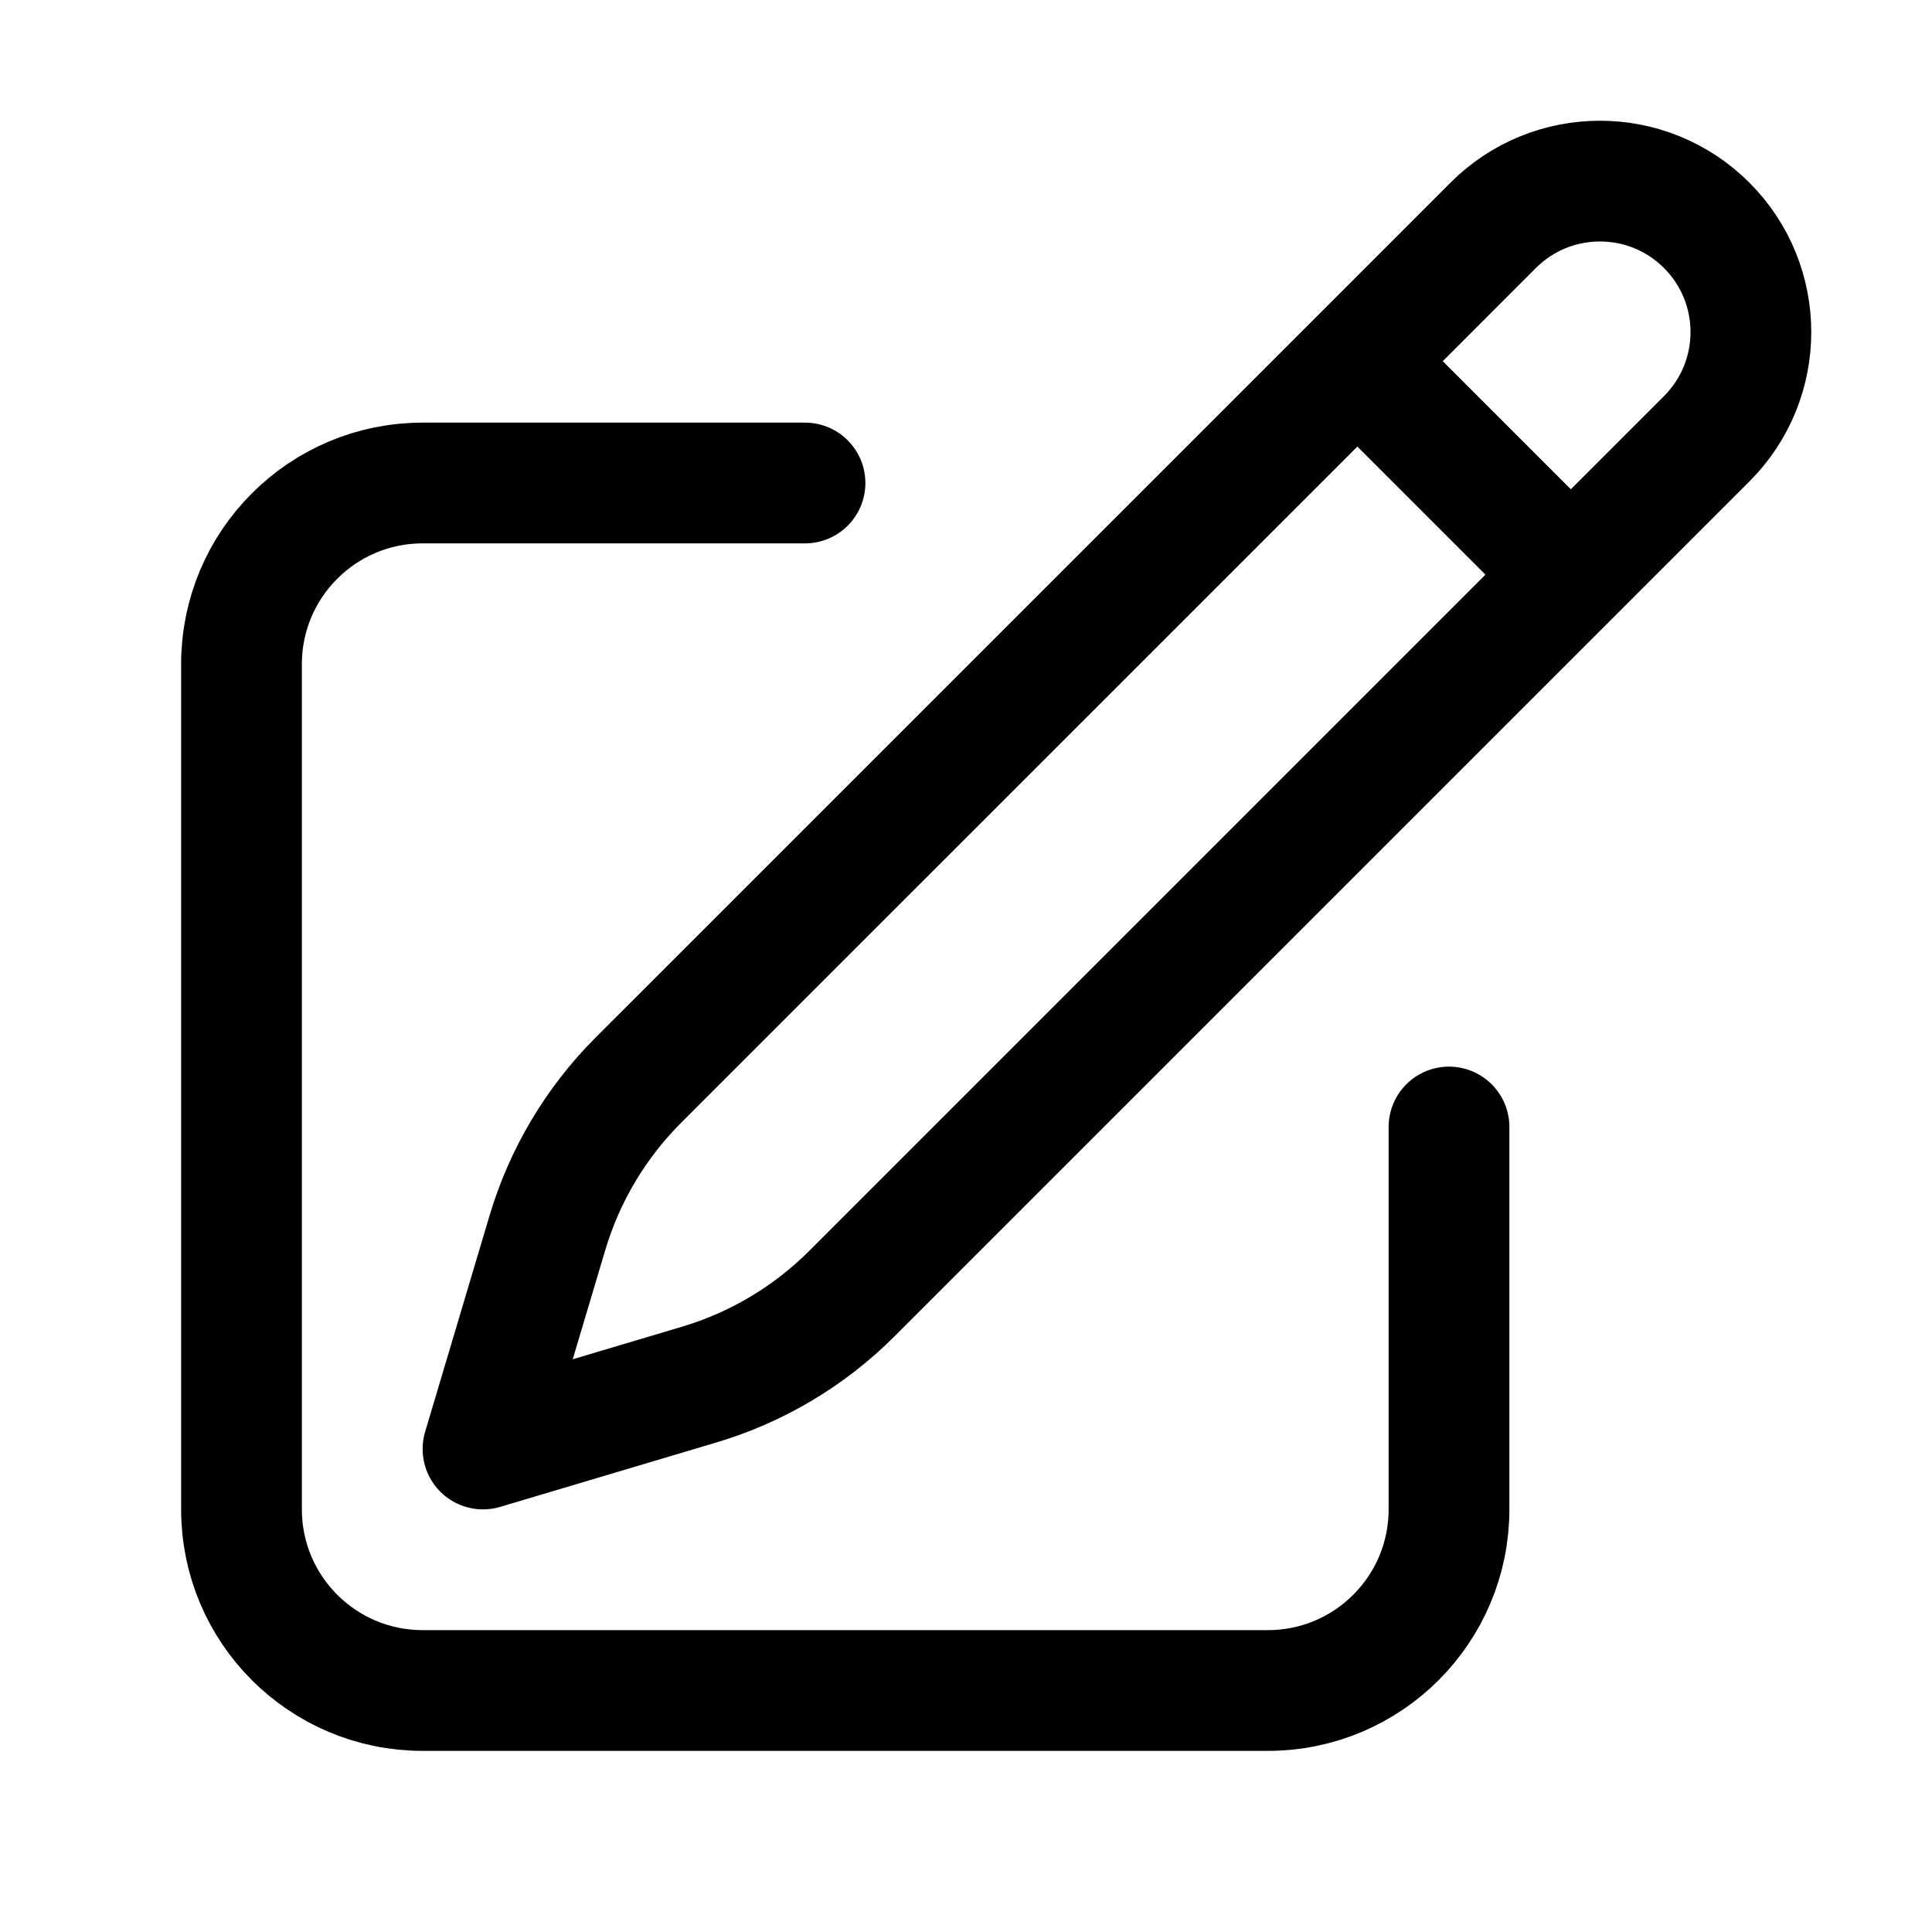
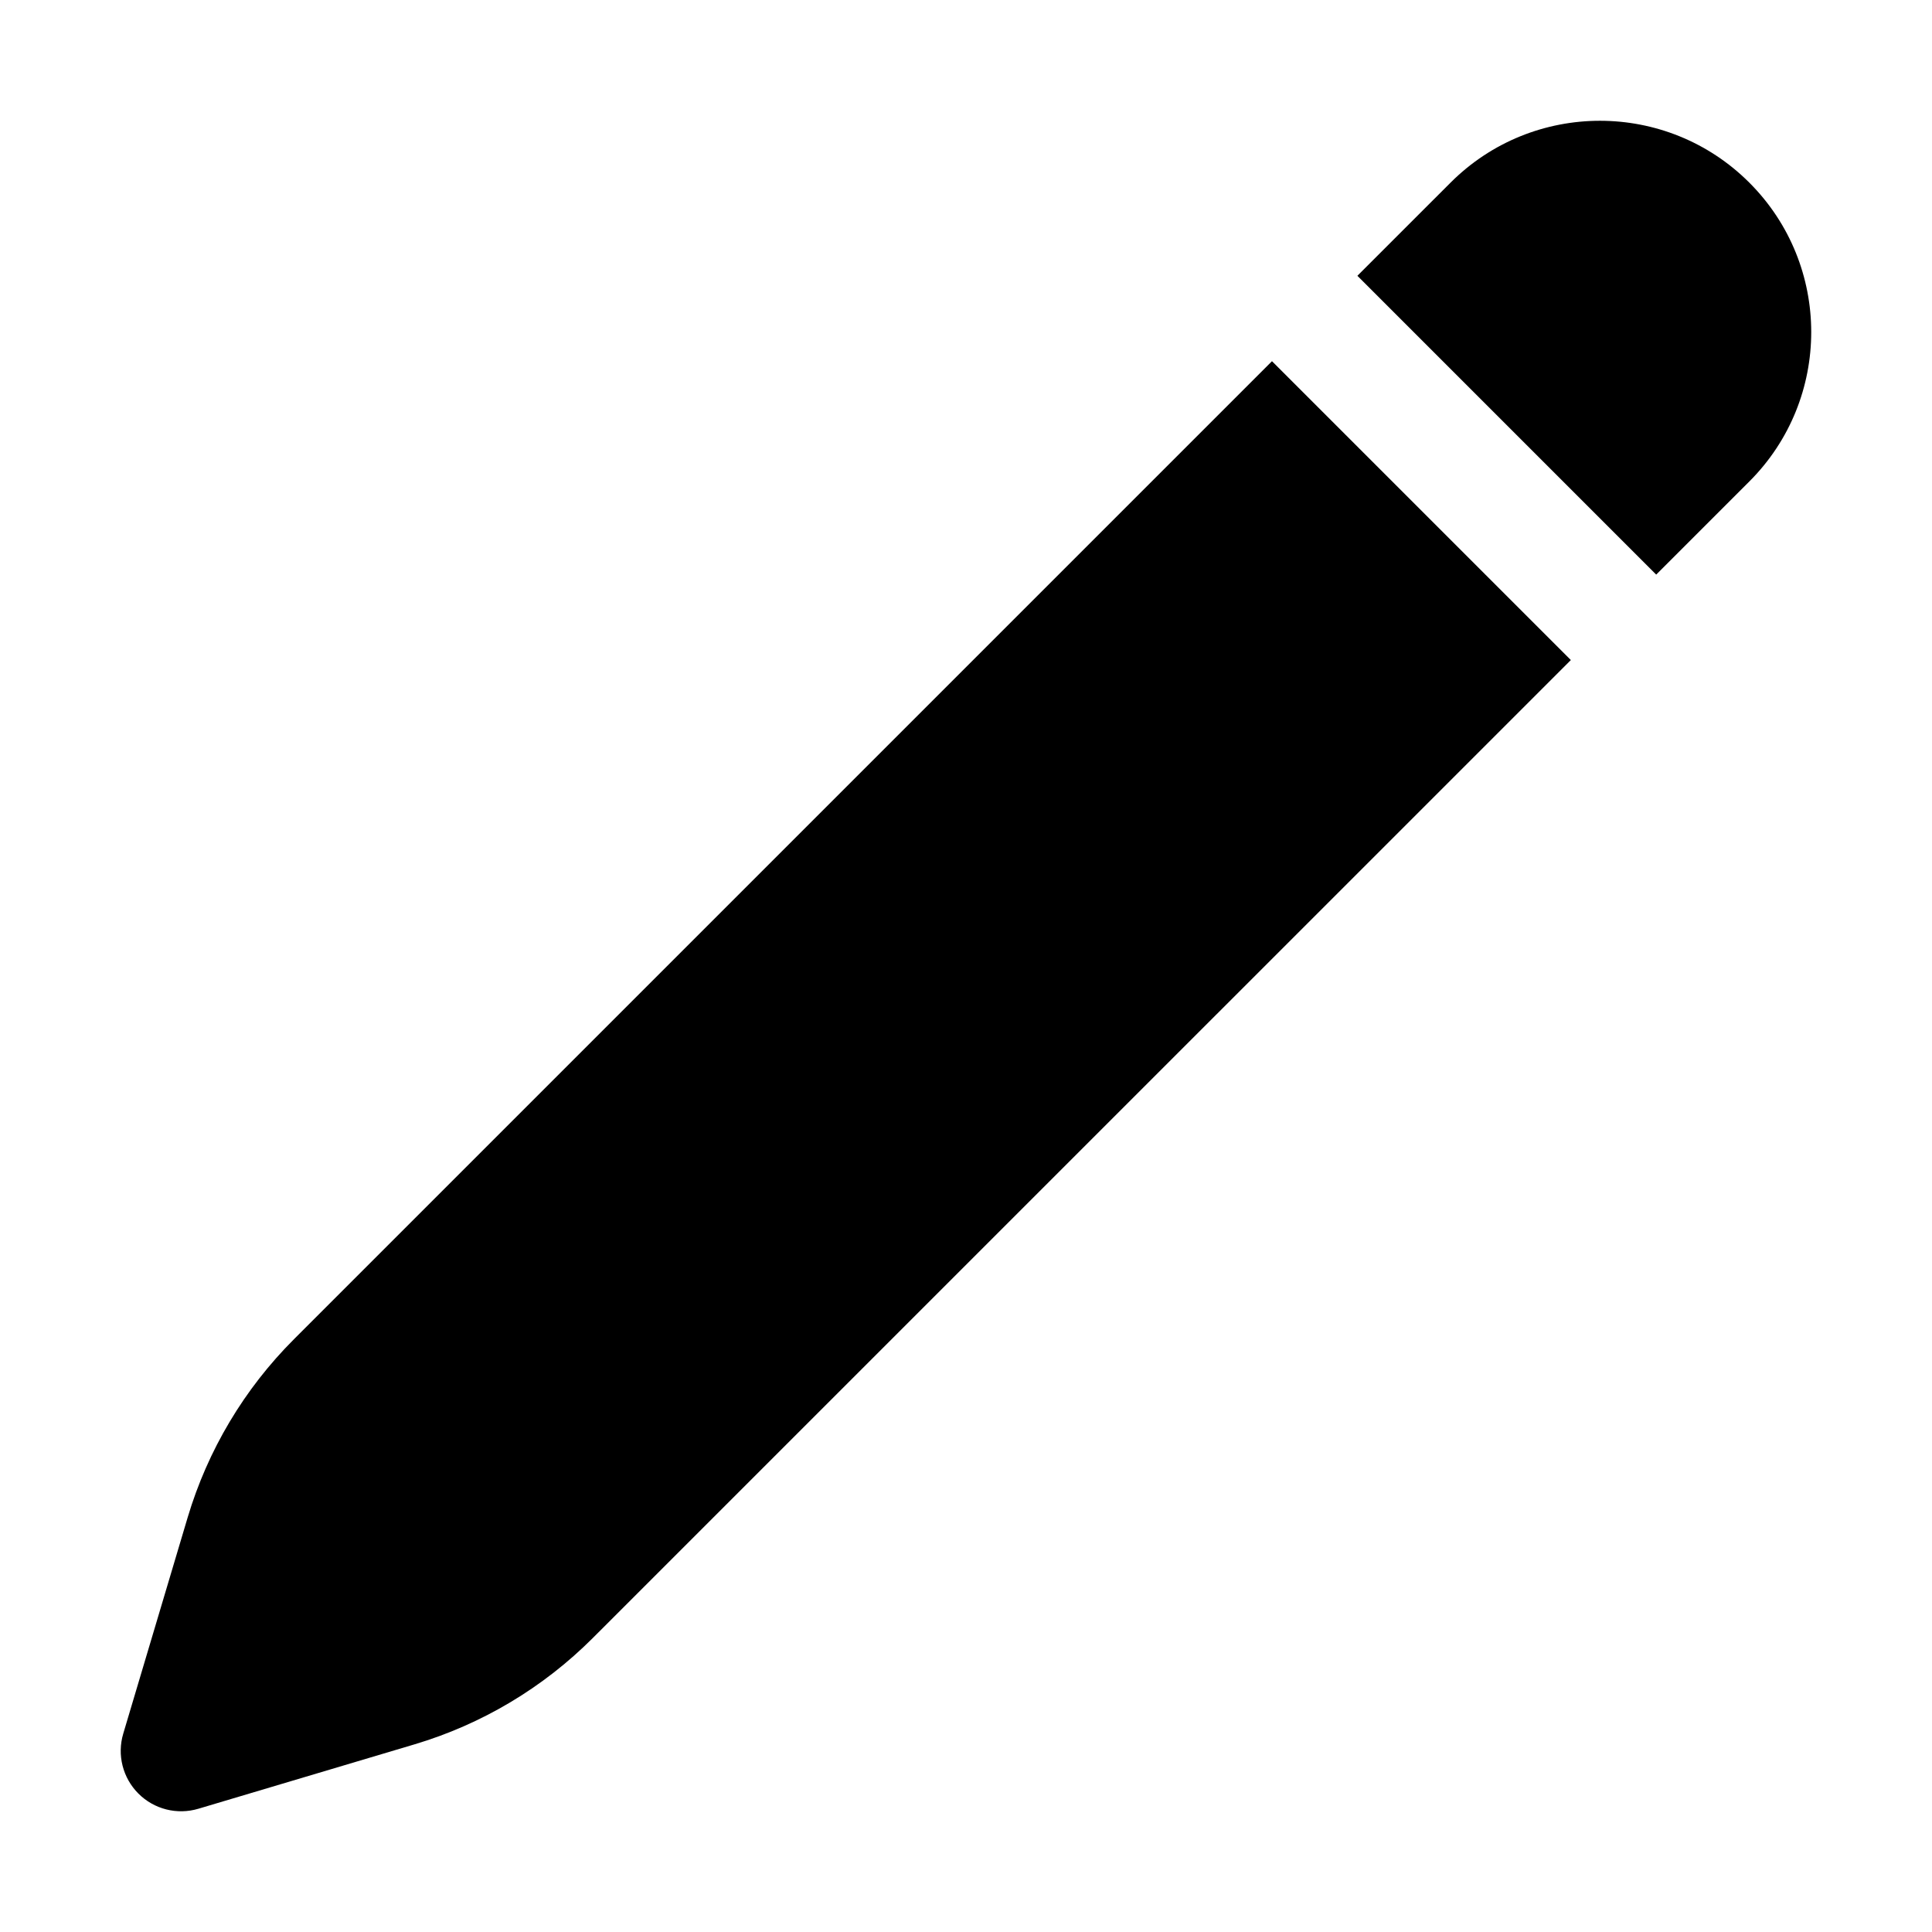
- <svg xmlns="http://www.w3.org/2000/svg" width="24" height="24" viewBox="0 0 24 24" fill="none">
-   <path d="m16.862 4.487 1.687-1.688a1.875 1.875 0 1 1 2.652 2.652L10.582 16.07a4.5 4.5 0 0 1-1.897 1.13L6 18l.8-2.685a4.5 4.5 0 0 1 1.13-1.897l8.932-8.931Zm0 0L19.5 7.125M18 14v4.75A2.25 2.25 0 0 1 15.75 21H5.25A2.25 2.25 0 0 1 3 18.75V8.25A2.25 2.25 0 0 1 5.25 6H10" stroke="currentColor" stroke-width="1.5" stroke-linecap="round" stroke-linejoin="round" fill="none" />
+ <svg xmlns="http://www.w3.org/2000/svg" width="24" height="24" viewBox="0 0 24 24" fill="currentColor">
+   <path d="M21.731 2.269a2.625 2.625 0 0 0-3.712 0l-1.157 1.157 3.712 3.712 1.157-1.157a2.625 2.625 0 0 0 0-3.712ZM19.513 8.199l-3.712-3.712-12.15 12.15a5.25 5.25 0 0 0-1.32 2.214l-.8 2.685a.75.75 0 0 0 .933.933l2.685-.8a5.25 5.25 0 0 0 2.214-1.32L19.513 8.2Z" />
</svg>
